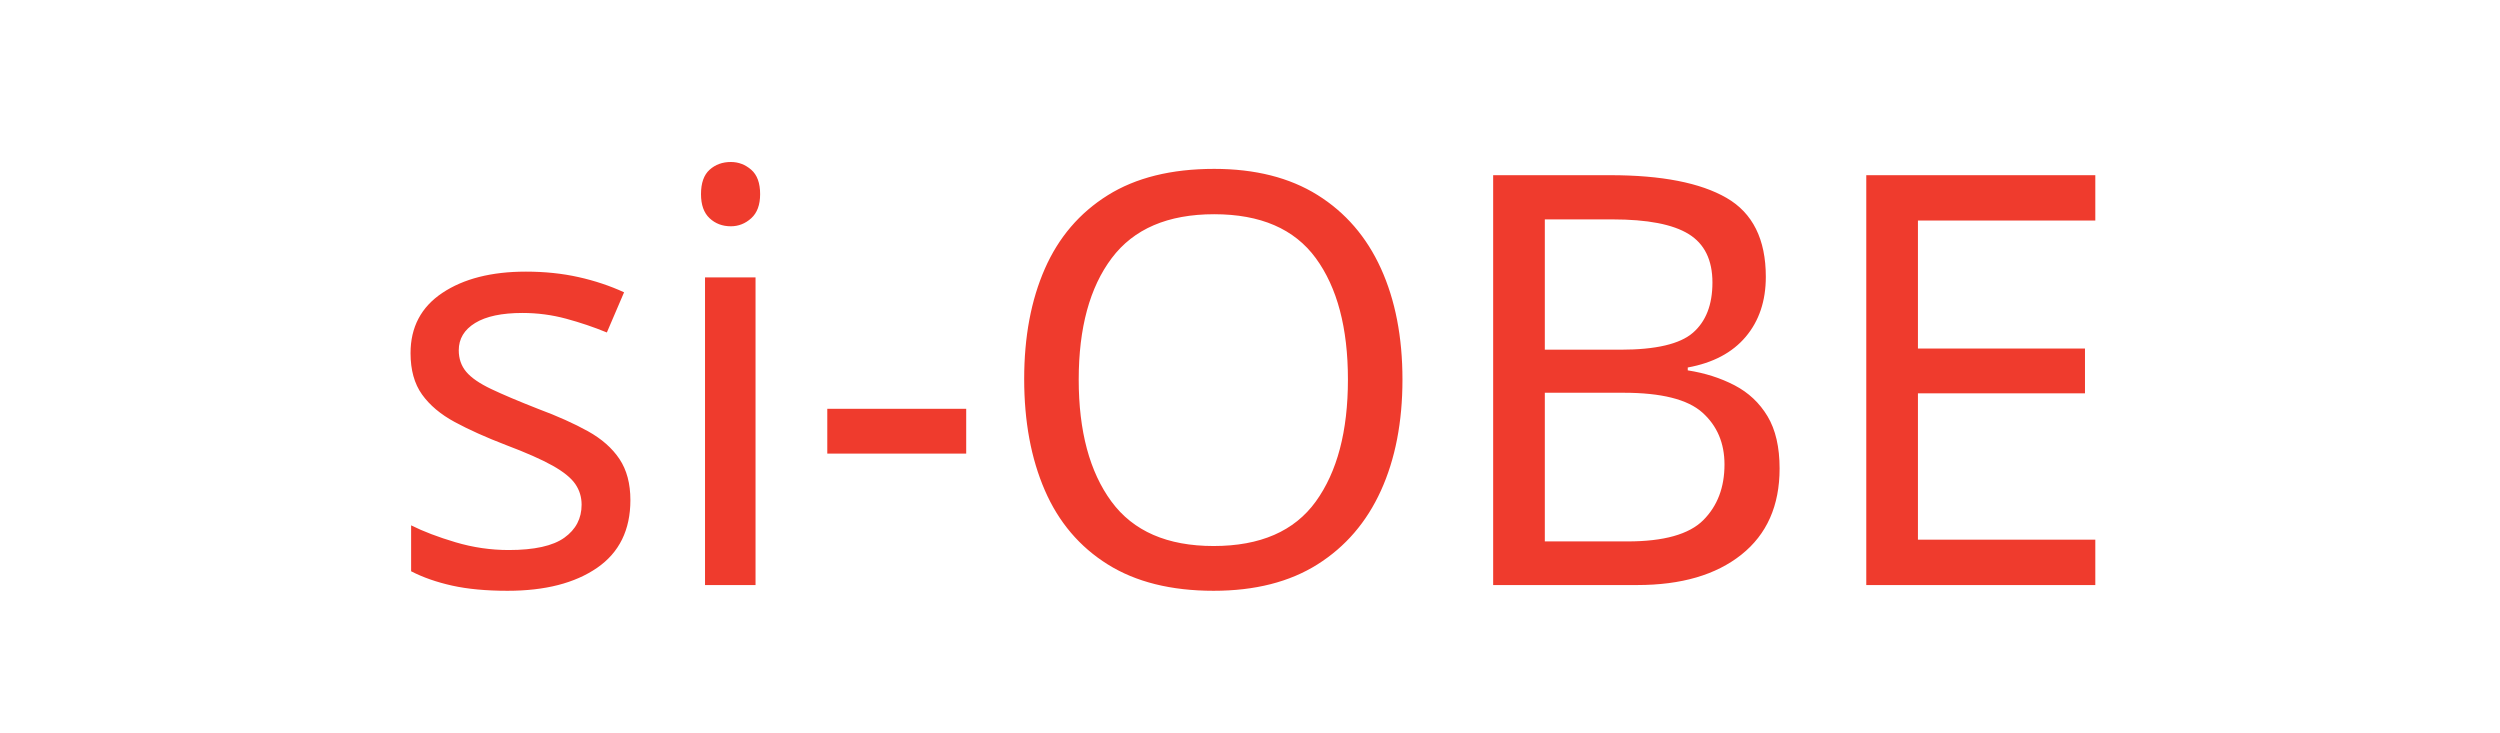
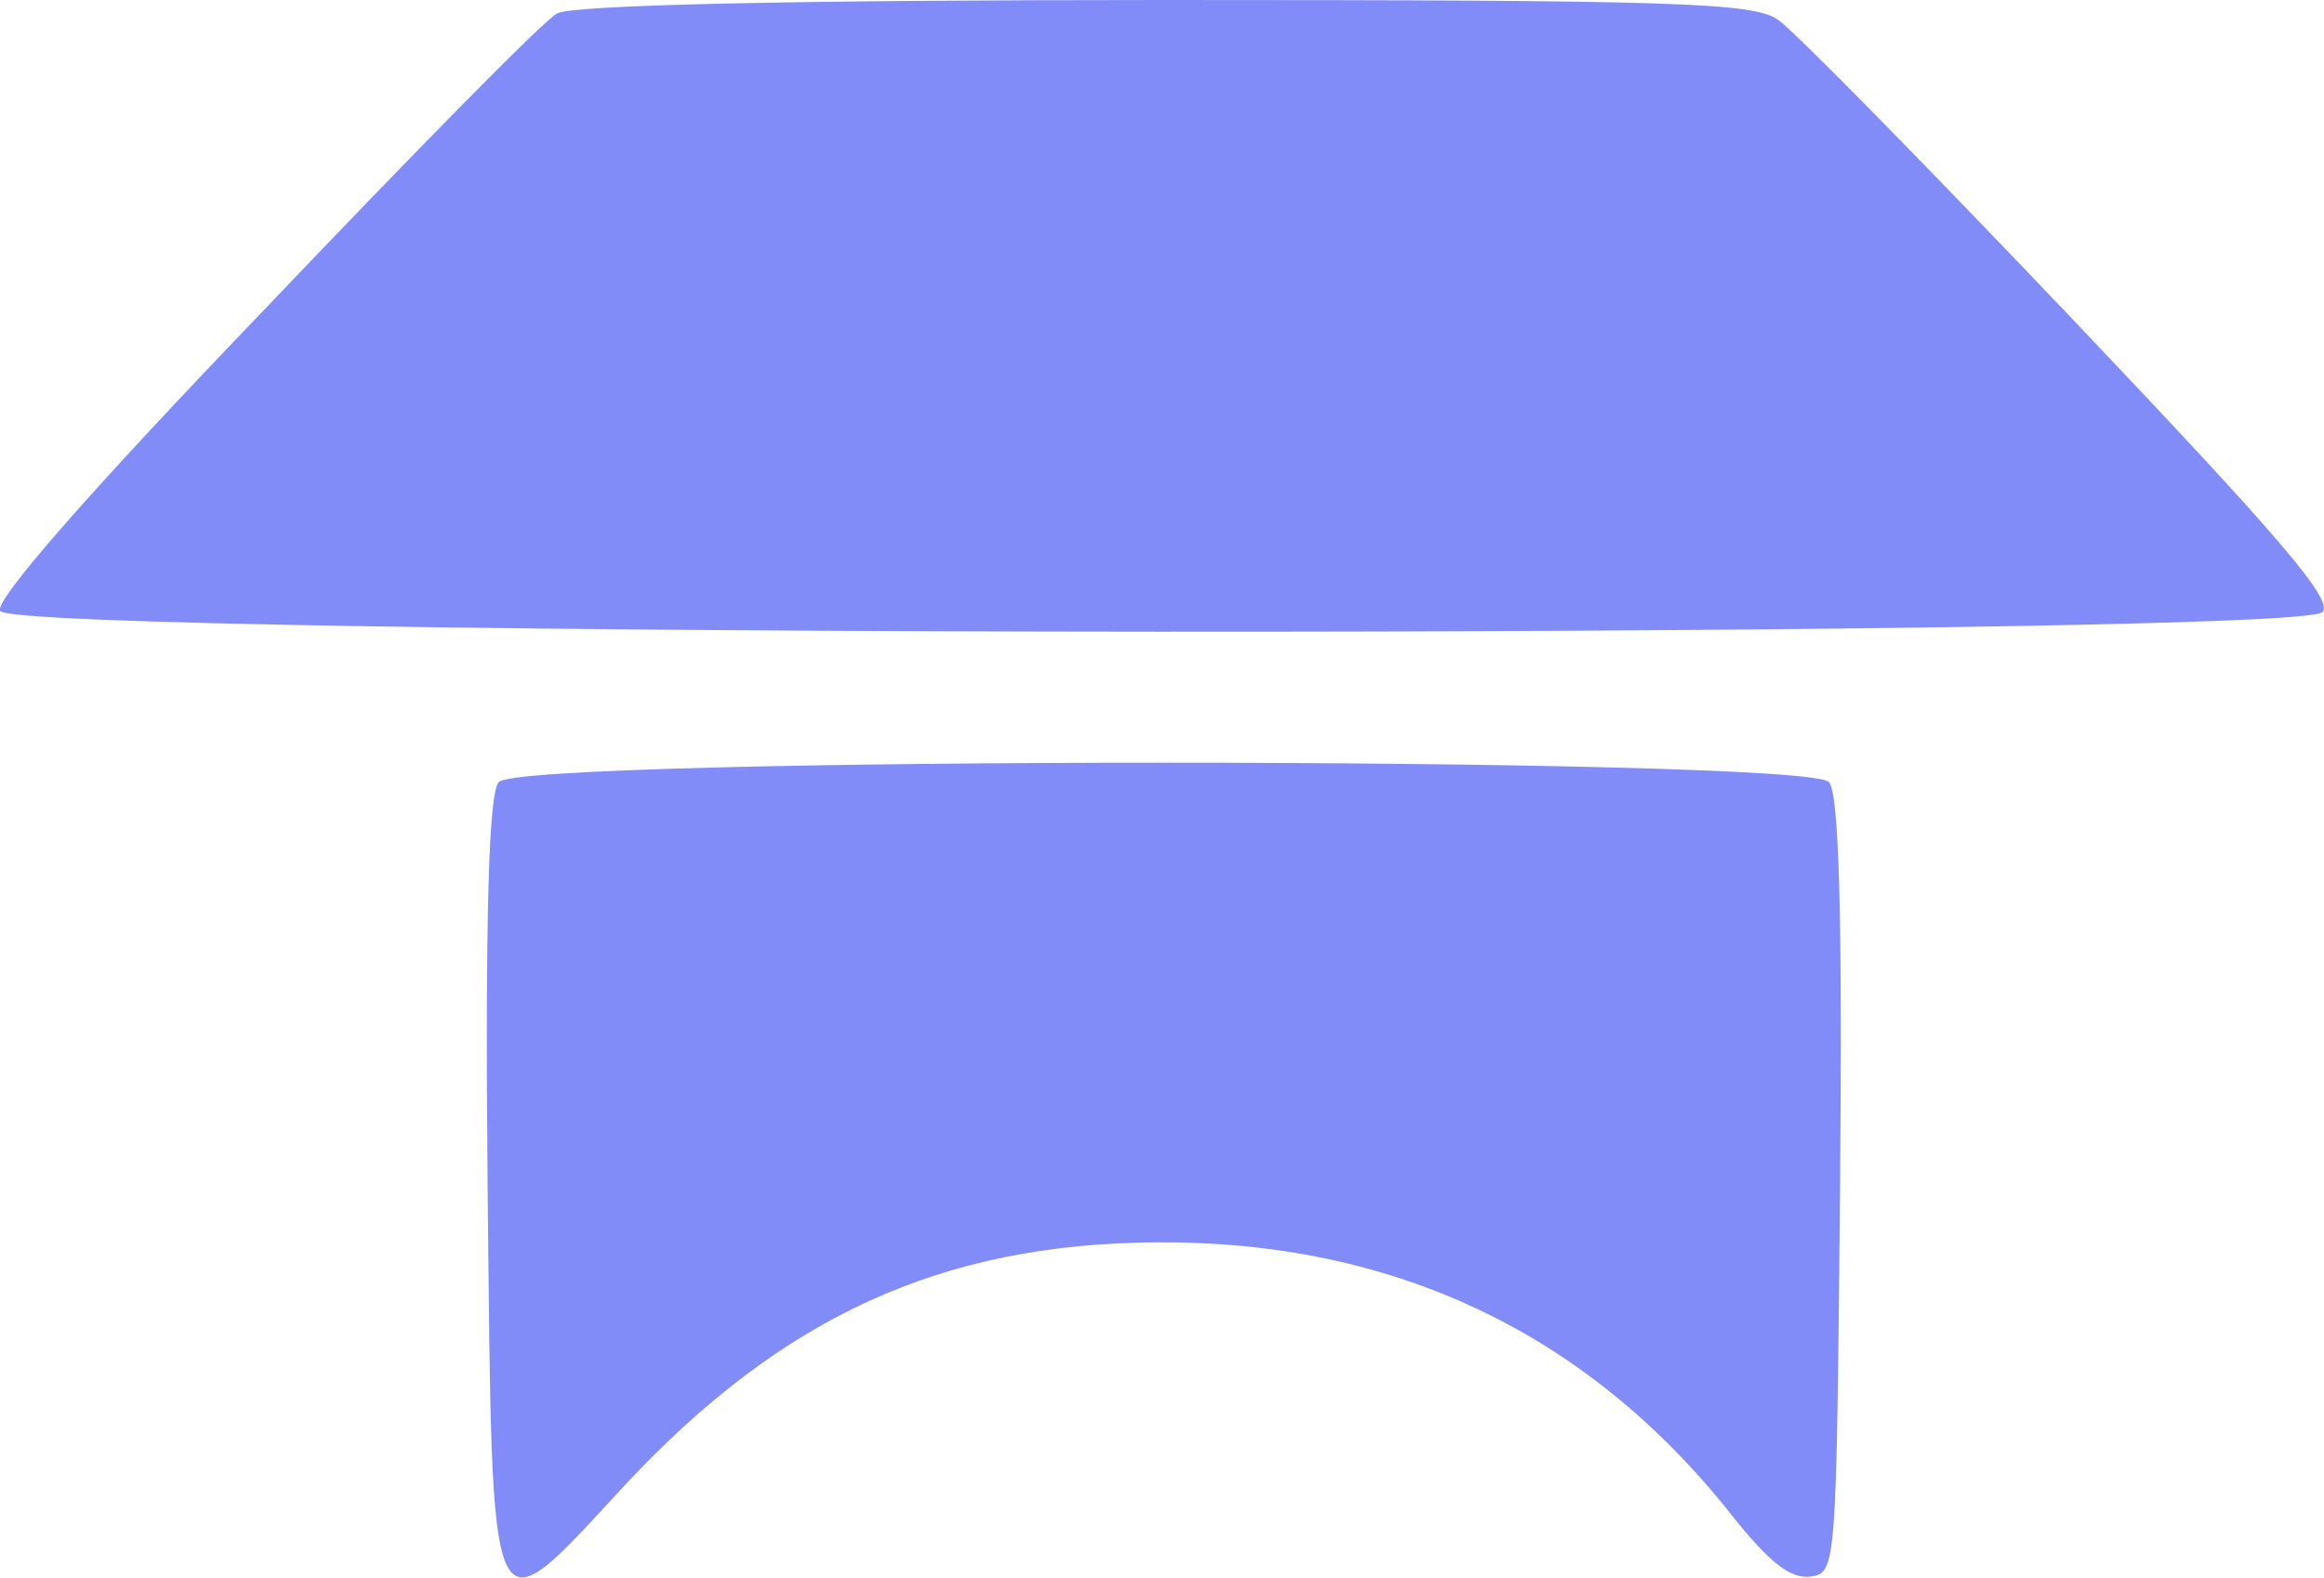
- <svg xmlns="http://www.w3.org/2000/svg" width="2722" height="798" viewBox="0 0 2722 798">
-   <defs>
-     <style>
-       .cls-1 {
-         font-size: 625px;
-         fill: #ef3b2d;
-         text-anchor: middle;
-         font-family: Poppins;
-         font-weight: 500;
-       }
-     </style>
-   </defs>
-   <text id="si-OBE" class="cls-1" x="1366.999" y="637">
-     <tspan x="1366.999">si-OBE</tspan>
-   </text>
+ <svg xmlns="http://www.w3.org/2000/svg" viewBox="0 0 429.82 291.82">
+   <path fill="rgb(129, 140, 248)" d="M103,2.51C100.68,3.65,76.49,28.3,48.88,57.29,16.24,91.29-.88,110.92,0,113c1.83,5,425.42,5.25,429.53.23,2.05-2.28-7.76-13.69-46.56-54.55-26.93-28.3-51.35-53.17-54.09-55C324.35.46,310.2,0,215.25,0,146.56,0,105.48.91,103,2.51Z" />
+   <path fill="rgb(129, 140, 248)" d="M92.24,144.7c-1.83,2.05-2.51,23.73-2.06,74.63.92,85.35-.22,83.07,25.57,55.23,29-31,58.42-44.51,98.36-44.73,43.59-.23,79.43,16.66,106.13,50.43,7.07,8.9,10.95,11.87,14.6,11.41,4.8-.68,4.8-1.36,5.48-72.34.46-50.9-.23-72.58-2.05-74.63C334.39,139.9,96.12,139.9,92.24,144.7Z" />
</svg>
